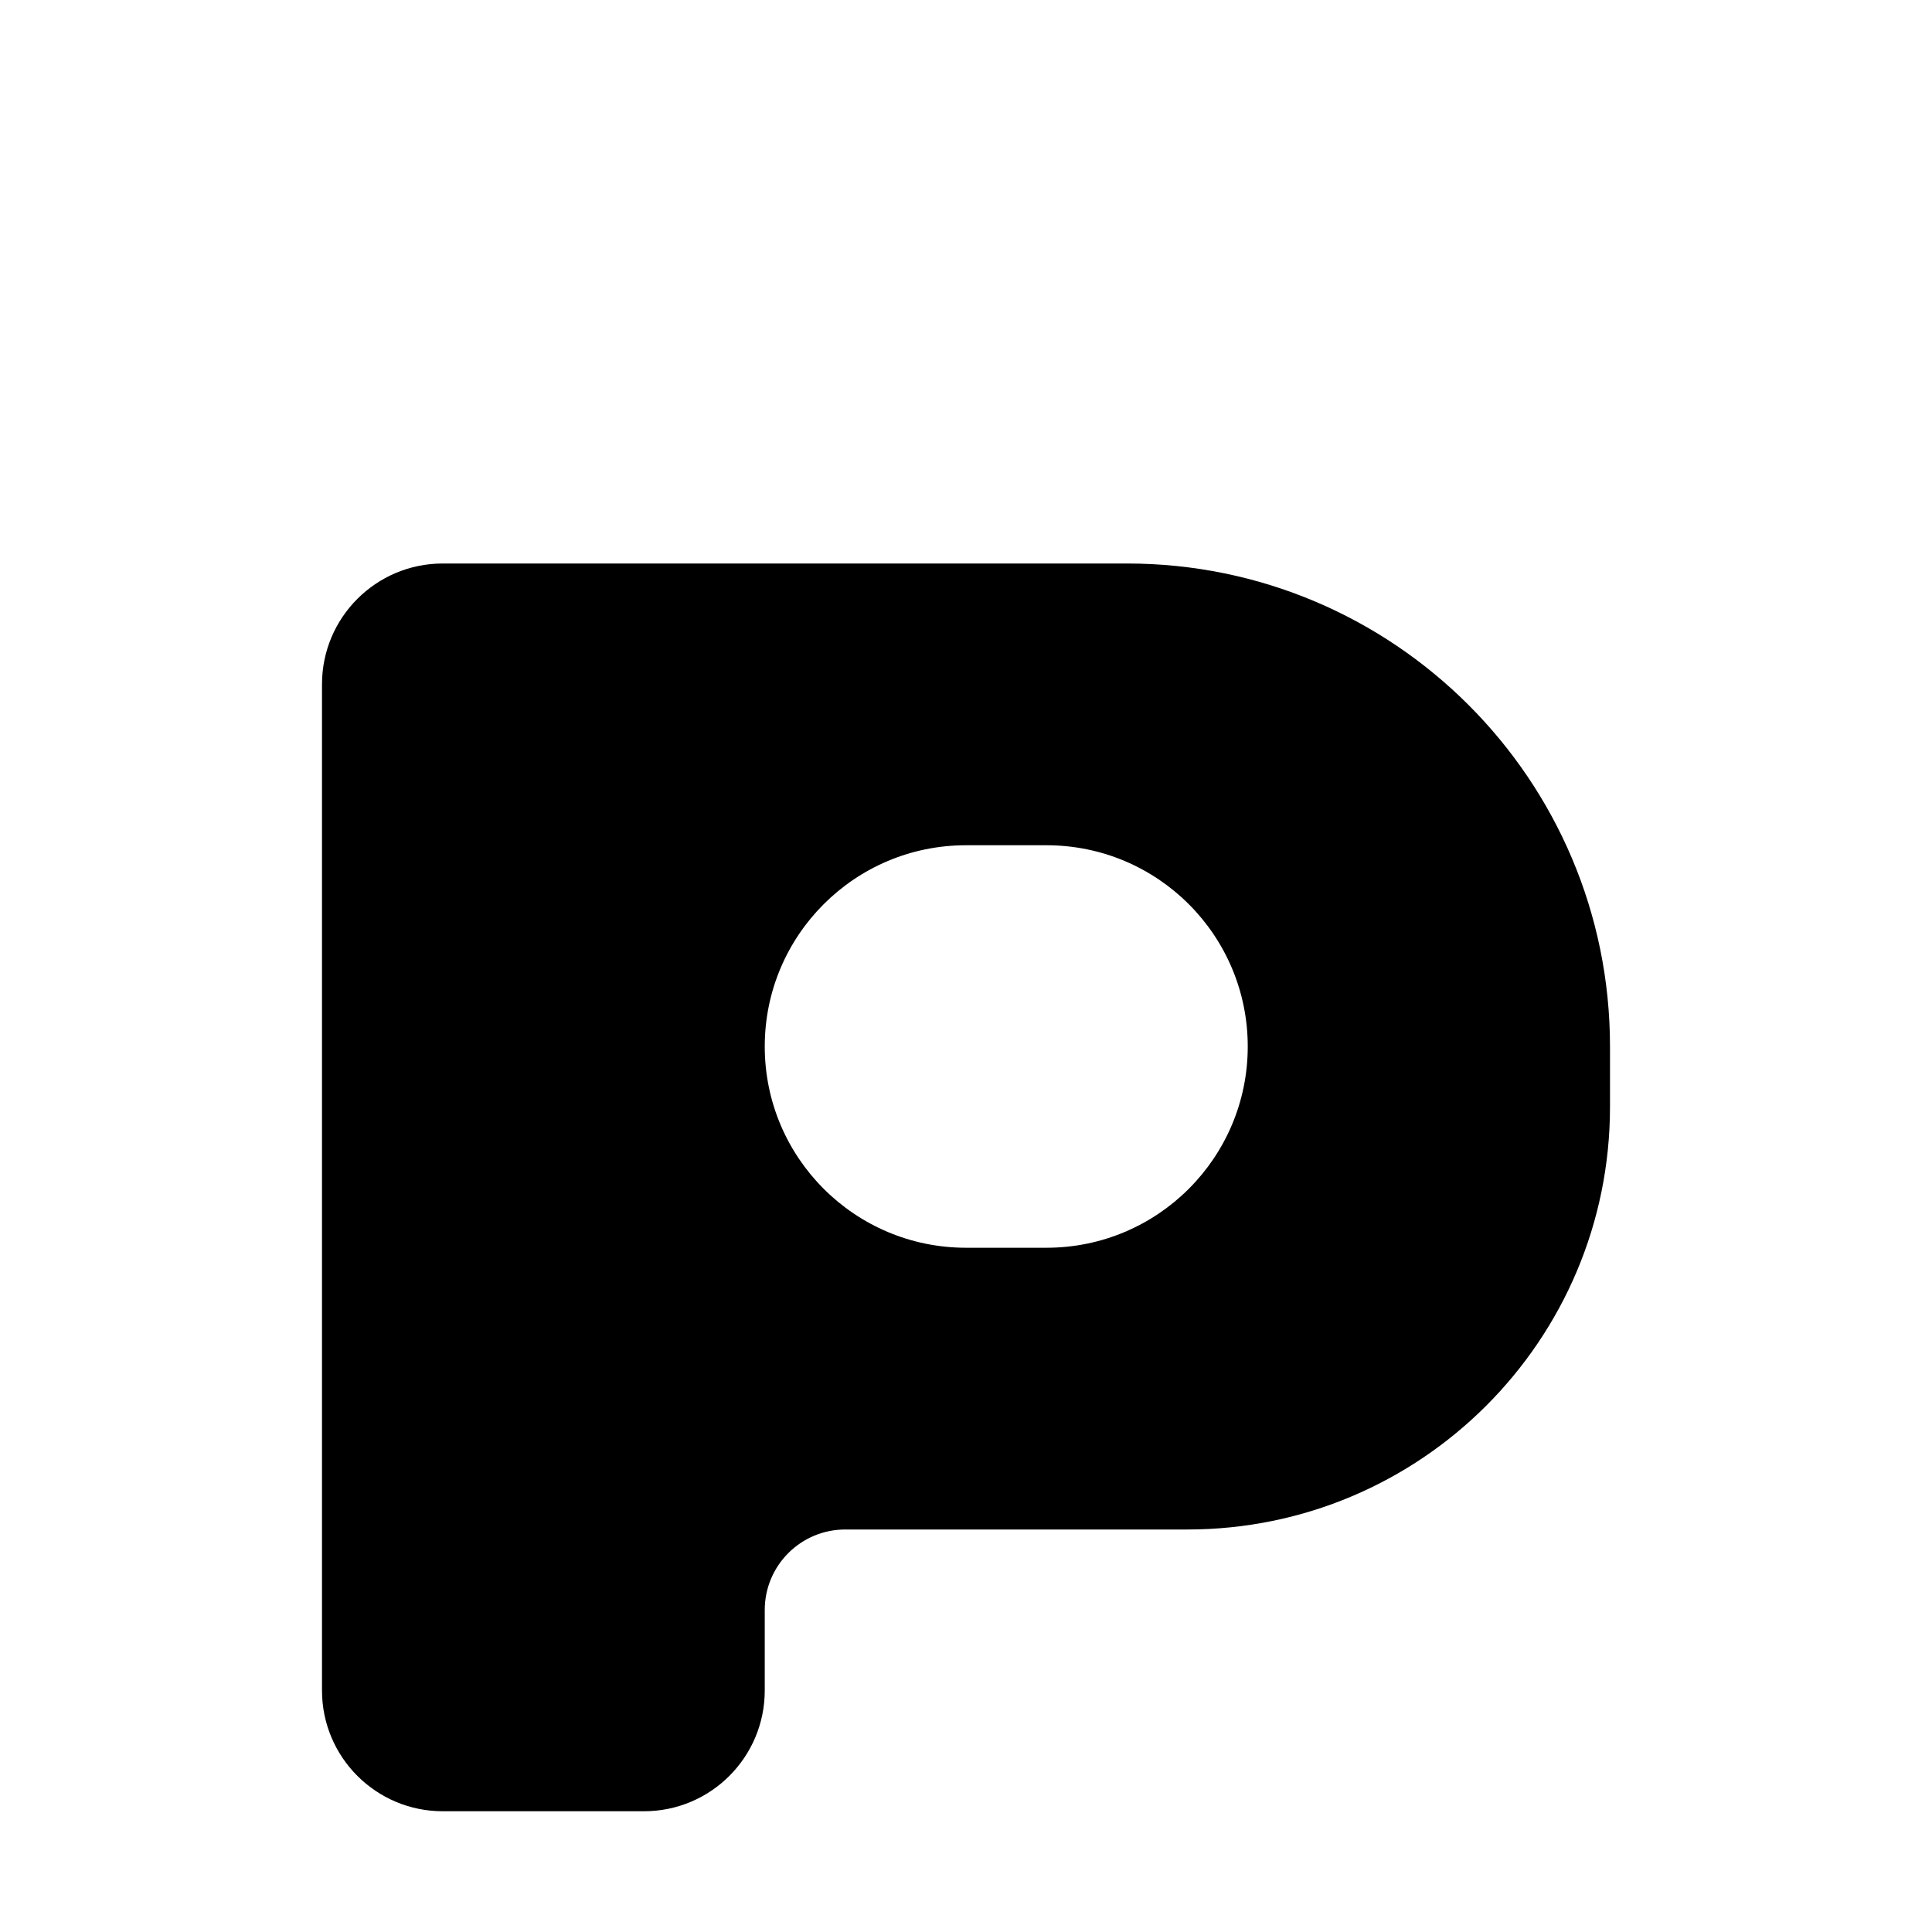
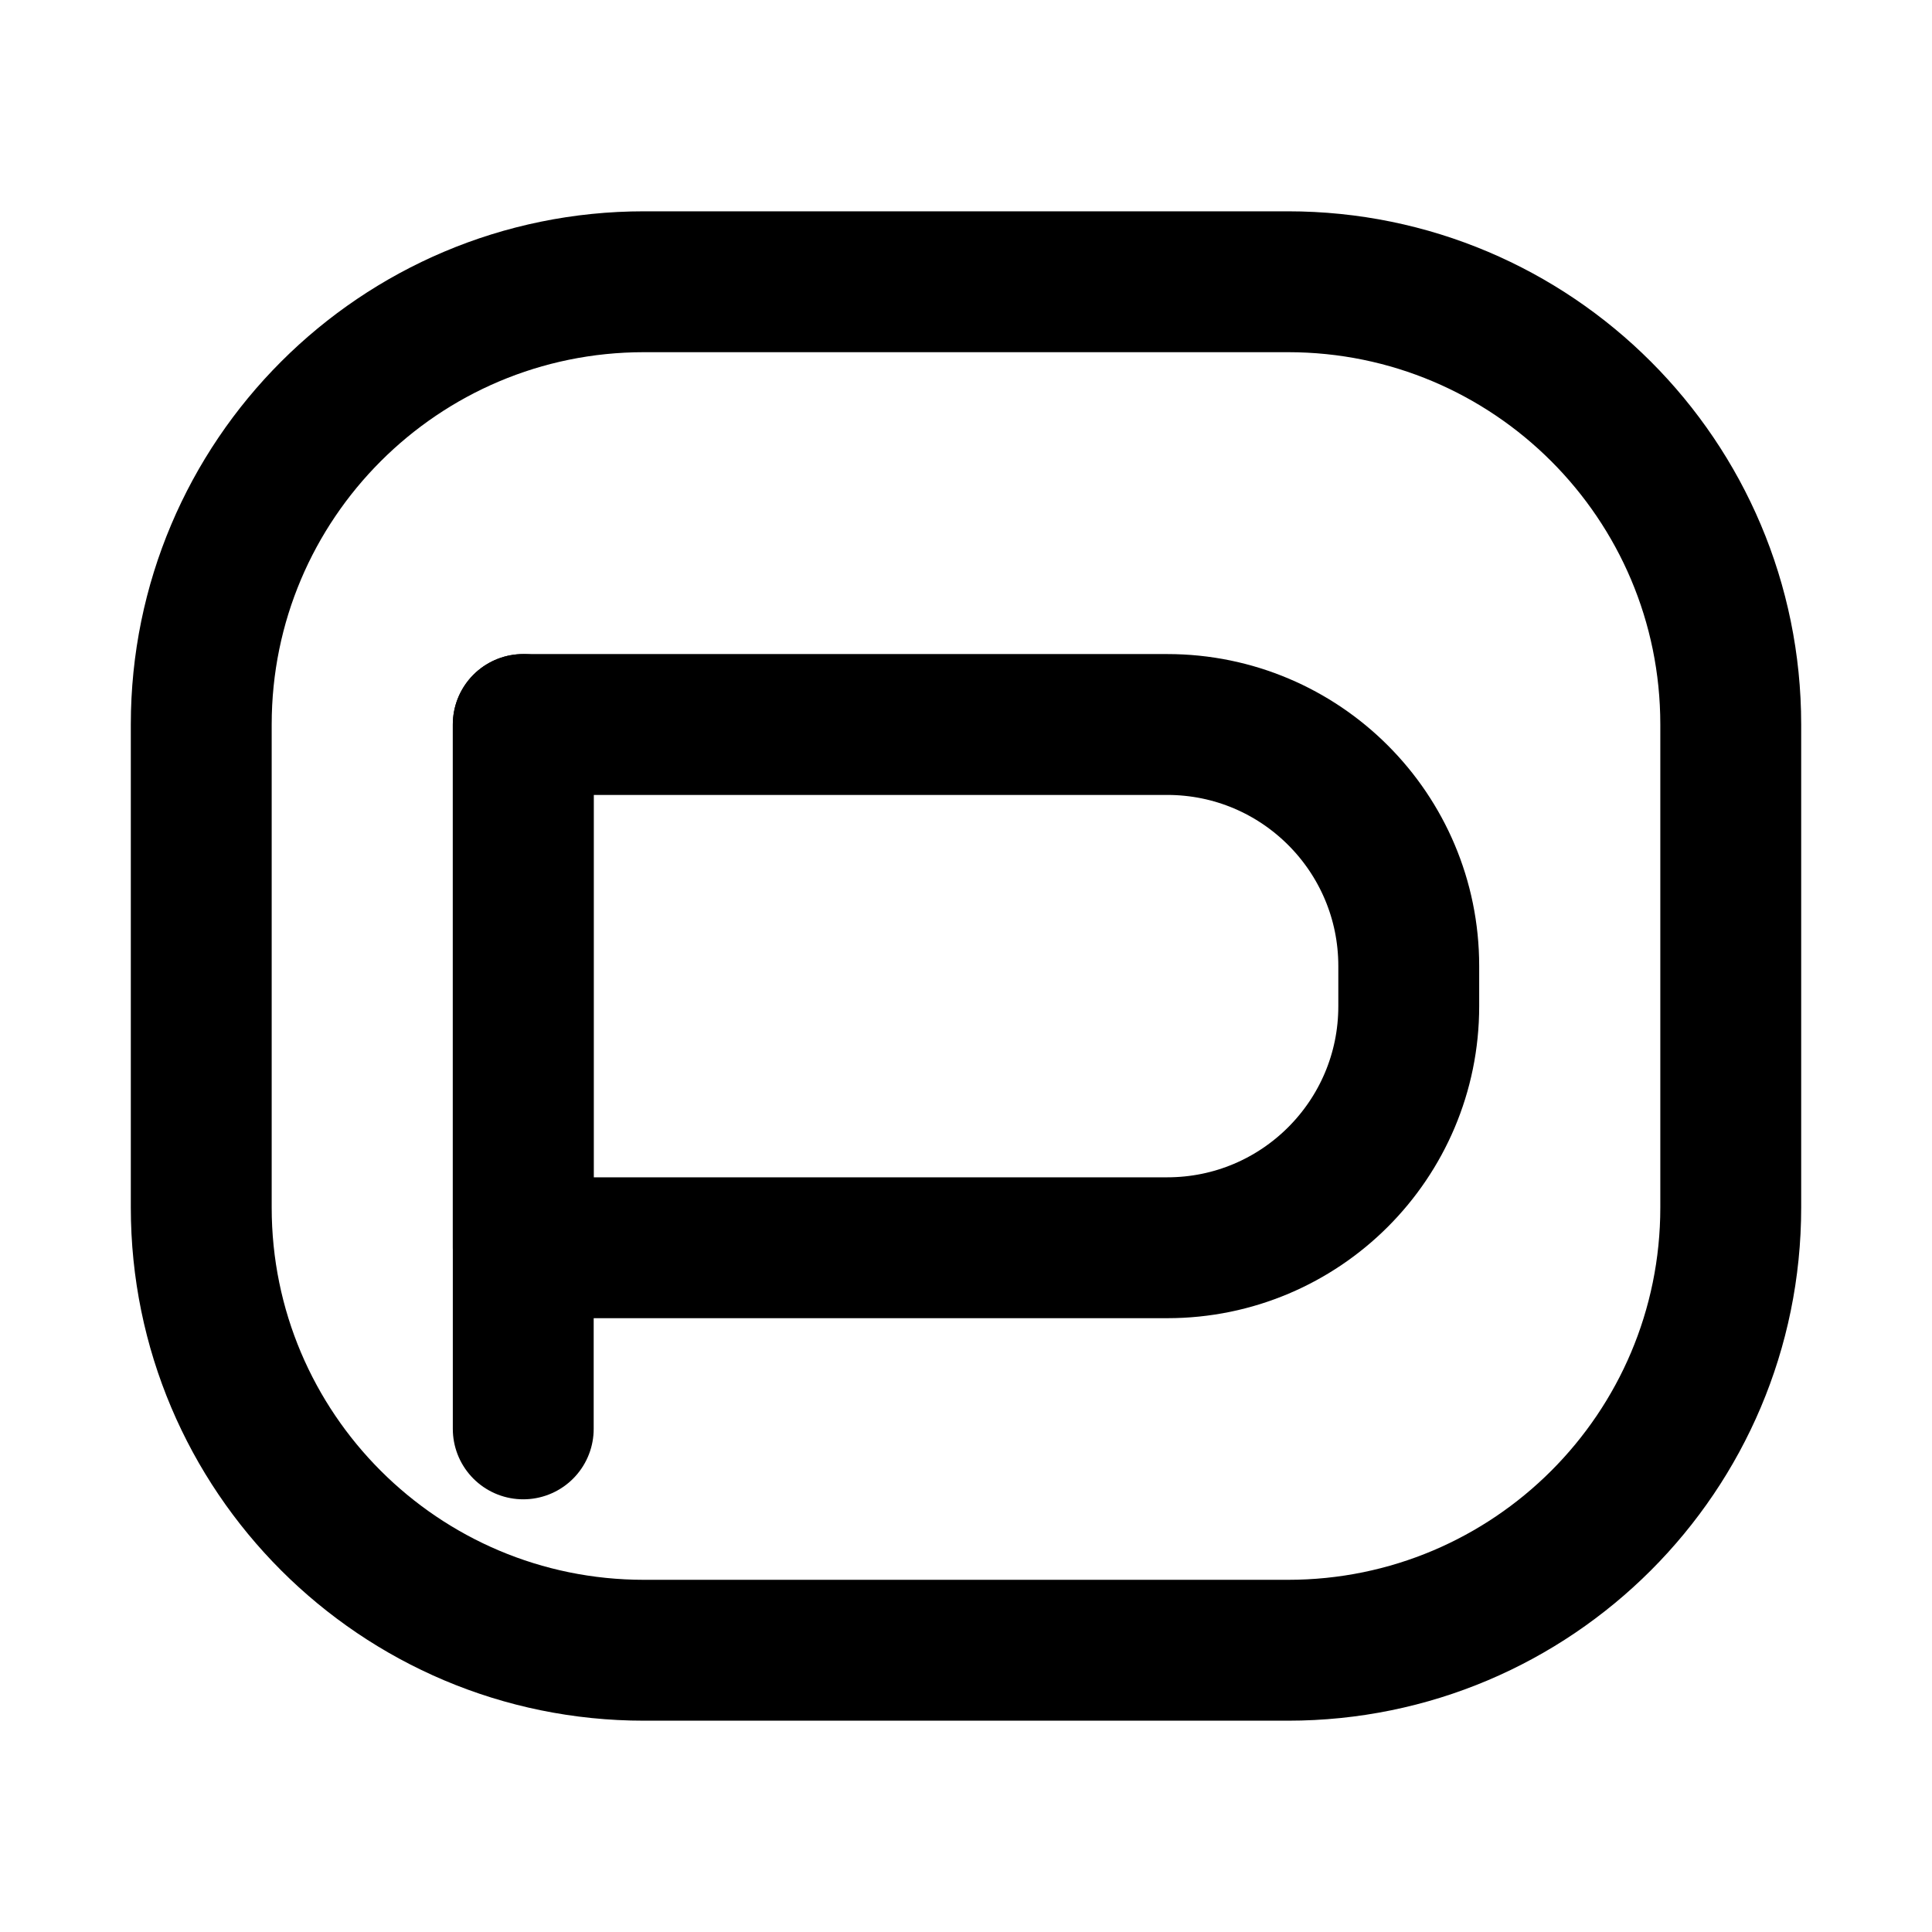
<svg xmlns="http://www.w3.org/2000/svg" viewBox="0 0 24 24" fill="none" stroke="currentColor" stroke-width="1.75" stroke-linecap="round" stroke-linejoin="round">
-   <path d="M4 8.5 A1.5 1.5 0 0 1 5.5 7 L14 7 A6 6 0 0 1 20 13 L20 13.75 A5.25 5.25 0 0 1 14.75 19 L10.5 19 A1 1 0 0 0 9.5 20 L9.5 21 A1.5 1.5 0 0 1 8 22.5 L5.5 22.5 A1.5 1.5 0 0 1 4 21 Z M9.5 13 A2.5 2.5 0 0 1 12 10.5 L13 10.5 A2.5 2.5 0 0 1 15.5 13 L15.5 13 A2.5 2.5 0 0 1 13 15.5 L12 15.5 A2.5 2.5 0 0 1 9.5 13 Z" fill="currentColor" fill-rule="evenodd" stroke="none" />
+   <path d="M2.5 9 A5.5 5.5 0 0 1 8 3.5 L16 3.5 A5.5 5.5 0 0 1 21.5 9 L21.5 15 A5.5 5.5 0 0 1 16 20.5 L8 20.5 A5.5 5.5 0 0 1 2.5 15 Z" />
+   <path d="M6.5 9 L14.5 9 A3 3 0 0 1 17.5 12 L17.5 12.5 A3 3 0 0 1 14.5 15.5 L6.5 15.5 Z" />
+   <path d="M6.5 9 L6.5 17.75" />
</svg>
